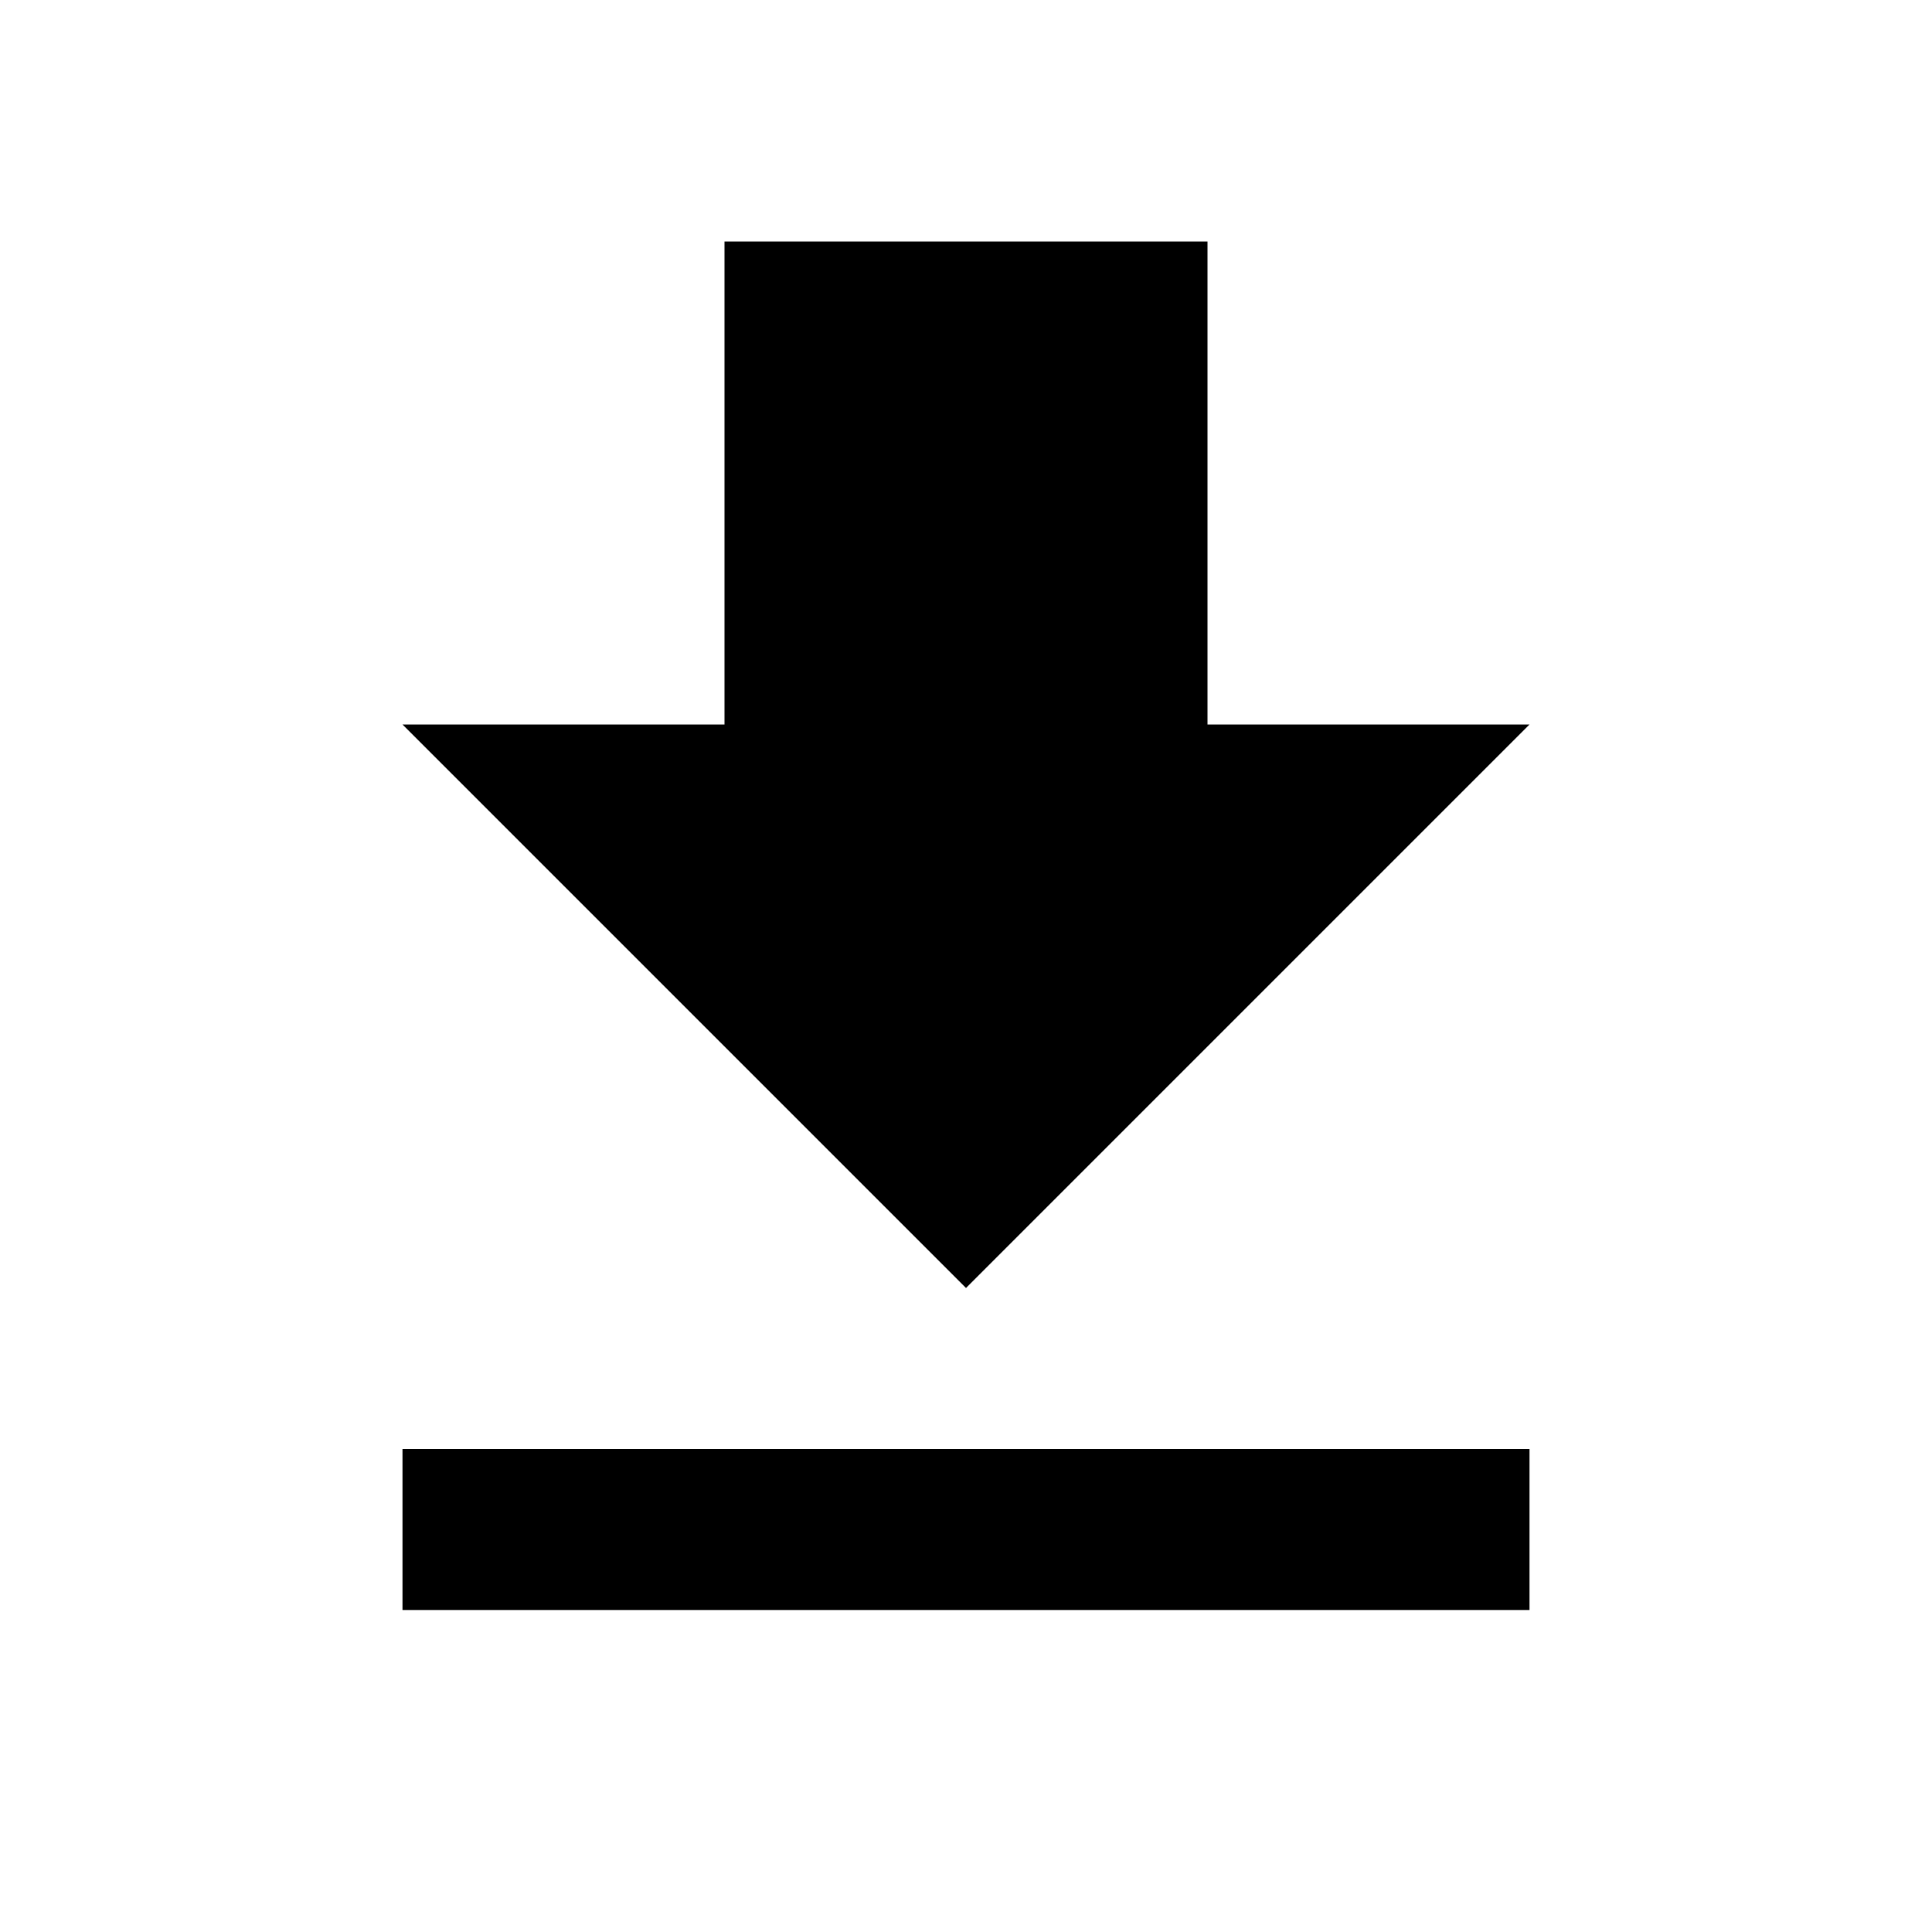
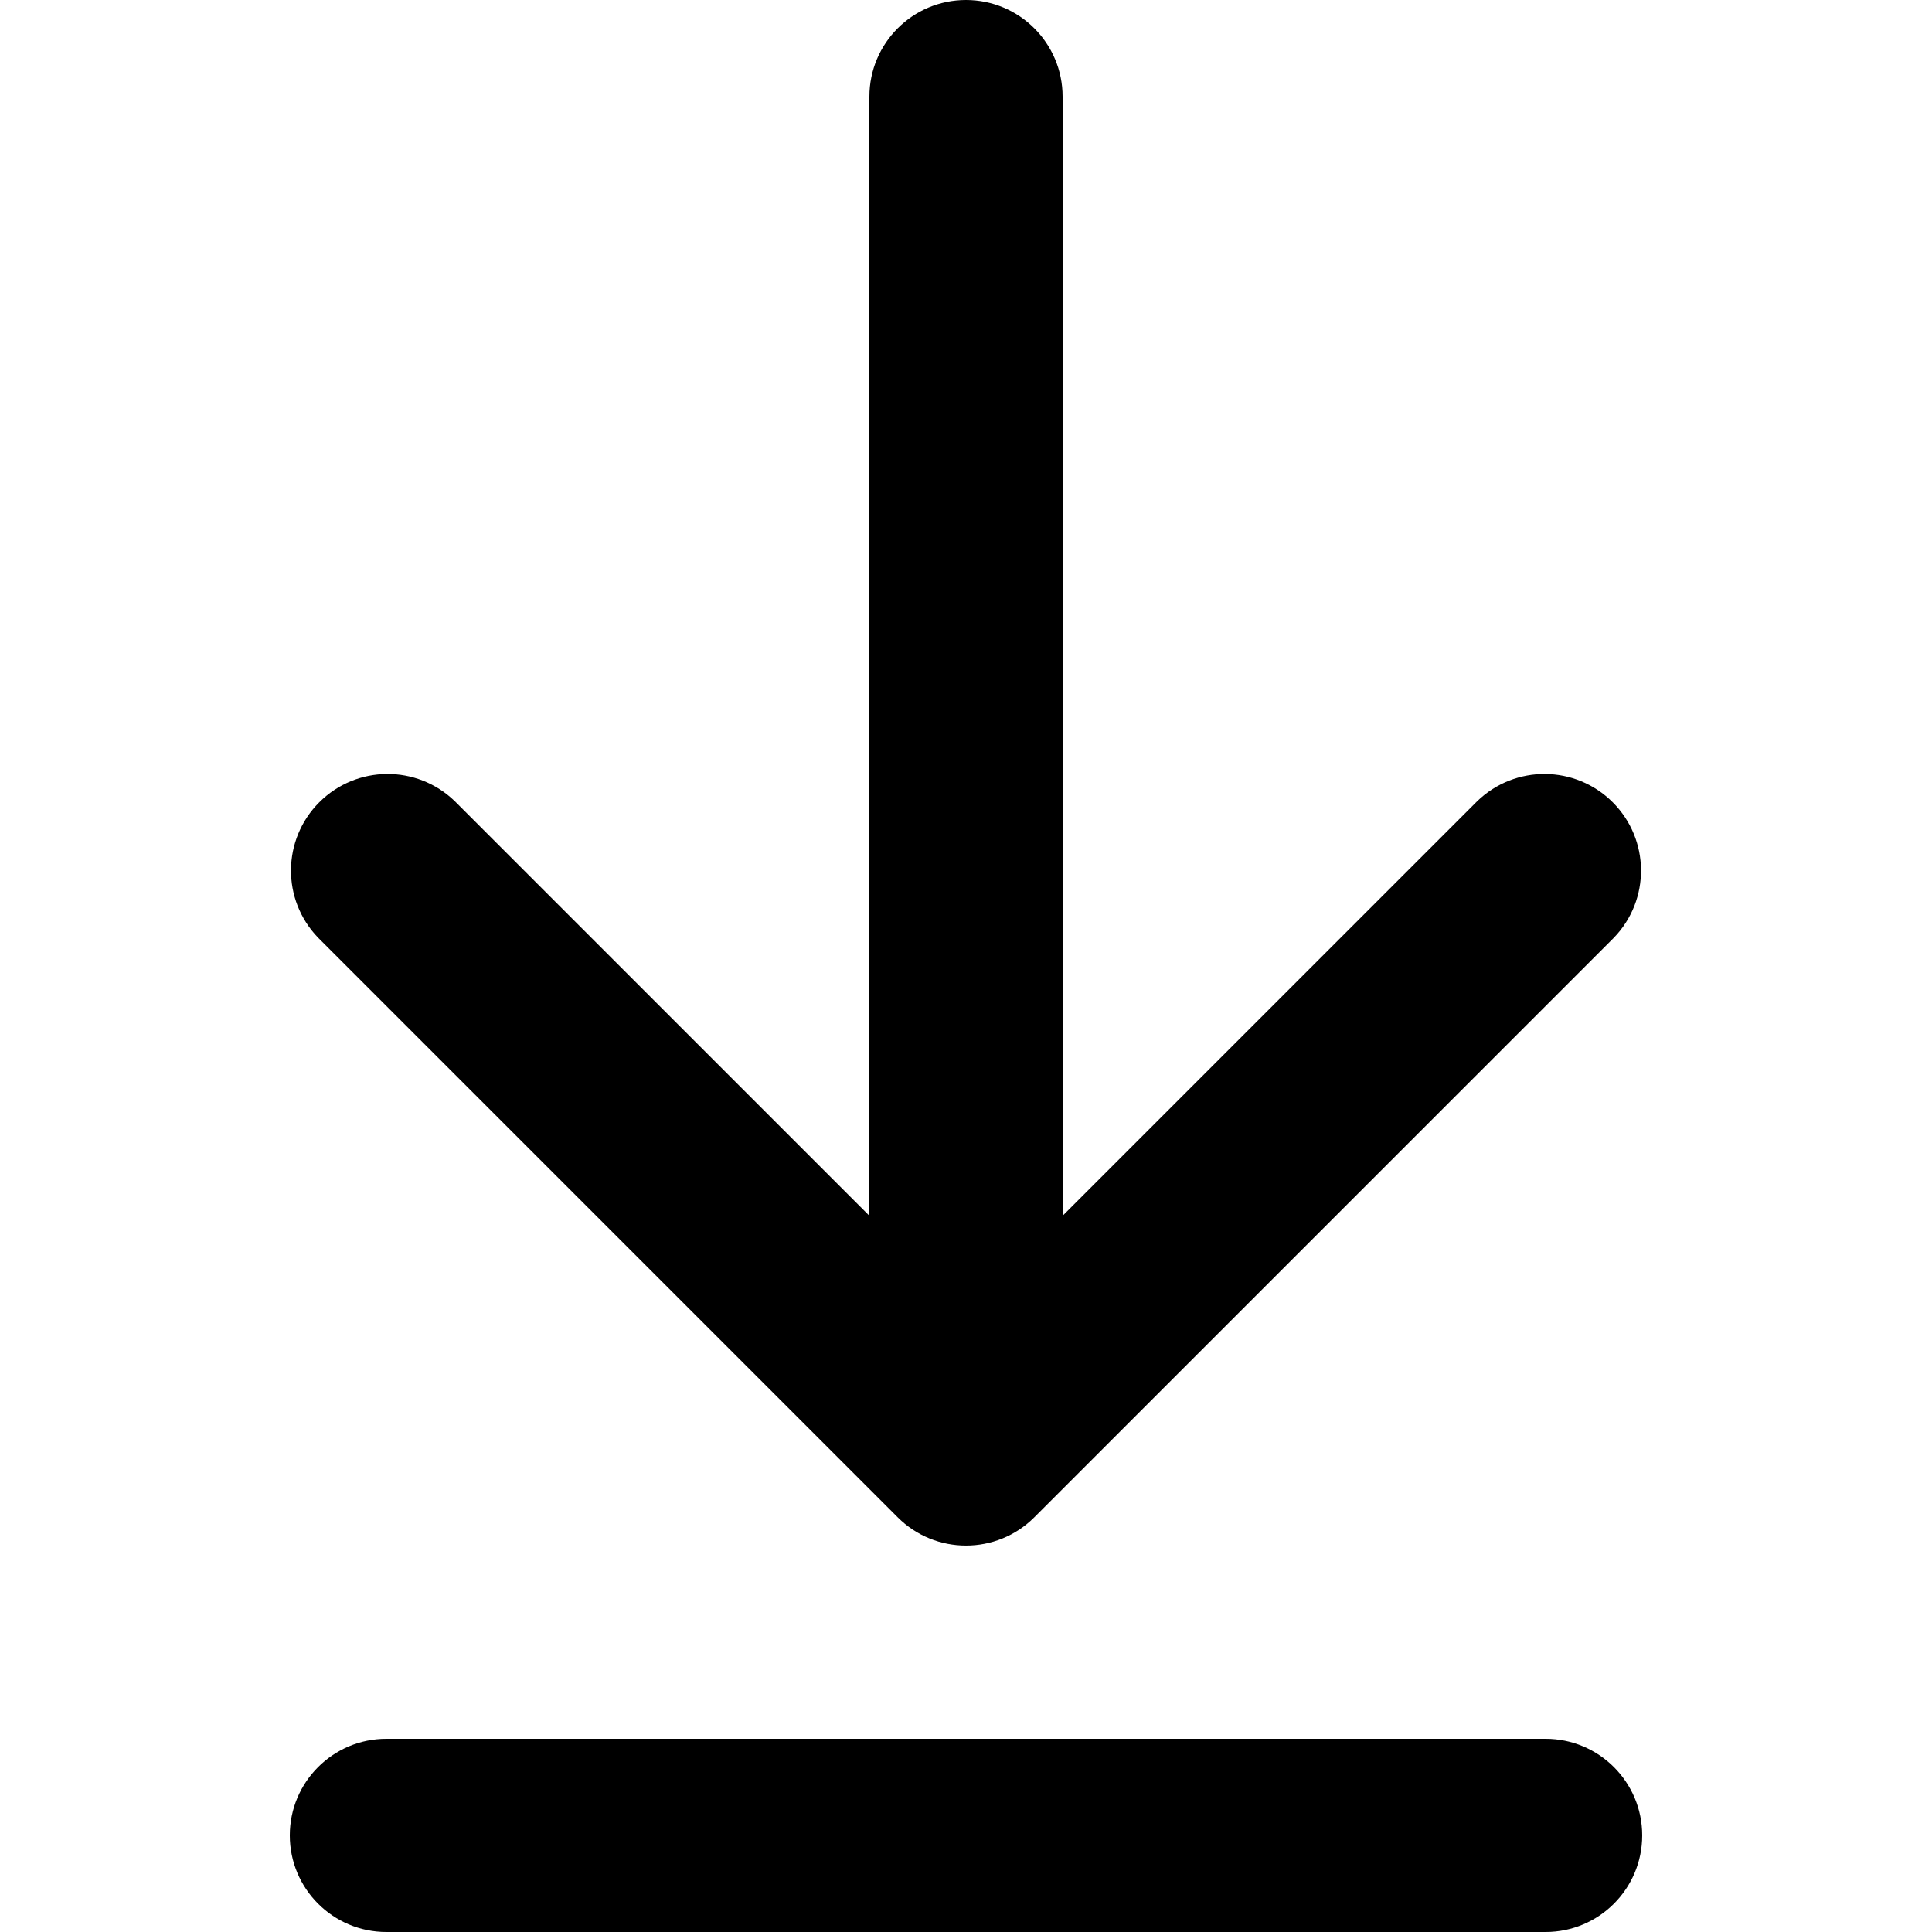
- <svg xmlns="http://www.w3.org/2000/svg" fill="#000000" height="24" viewBox="0 0 24 24" width="24">
-   <path d="M19 9h-4V3H9v6H5l7 7 7-7zM5 18v2h14v-2H5z" />
-   <path d="M0 0h24v24H0z" fill="none" />
+ <svg xmlns="http://www.w3.org/2000/svg" width="100" height="100" viewBox="2 2 20 20" fill="none">
+   <path fill-rule="evenodd" clip-rule="evenodd" d="M13 3a1 1 0 1 0-2 0v11.586l-4.293-4.293a1 1 0 0 0-1.414 1.414l6 6a1 1 0 0 0 1.414 0l6-6a1 1 0 0 0-1.414-1.414L13 14.586V3zM5 21a1 1 0 0 1 1-1h12a1 1 0 1 1 0 2H6a1 1 0 0 1-1-1z" fill="#000" />
</svg>
